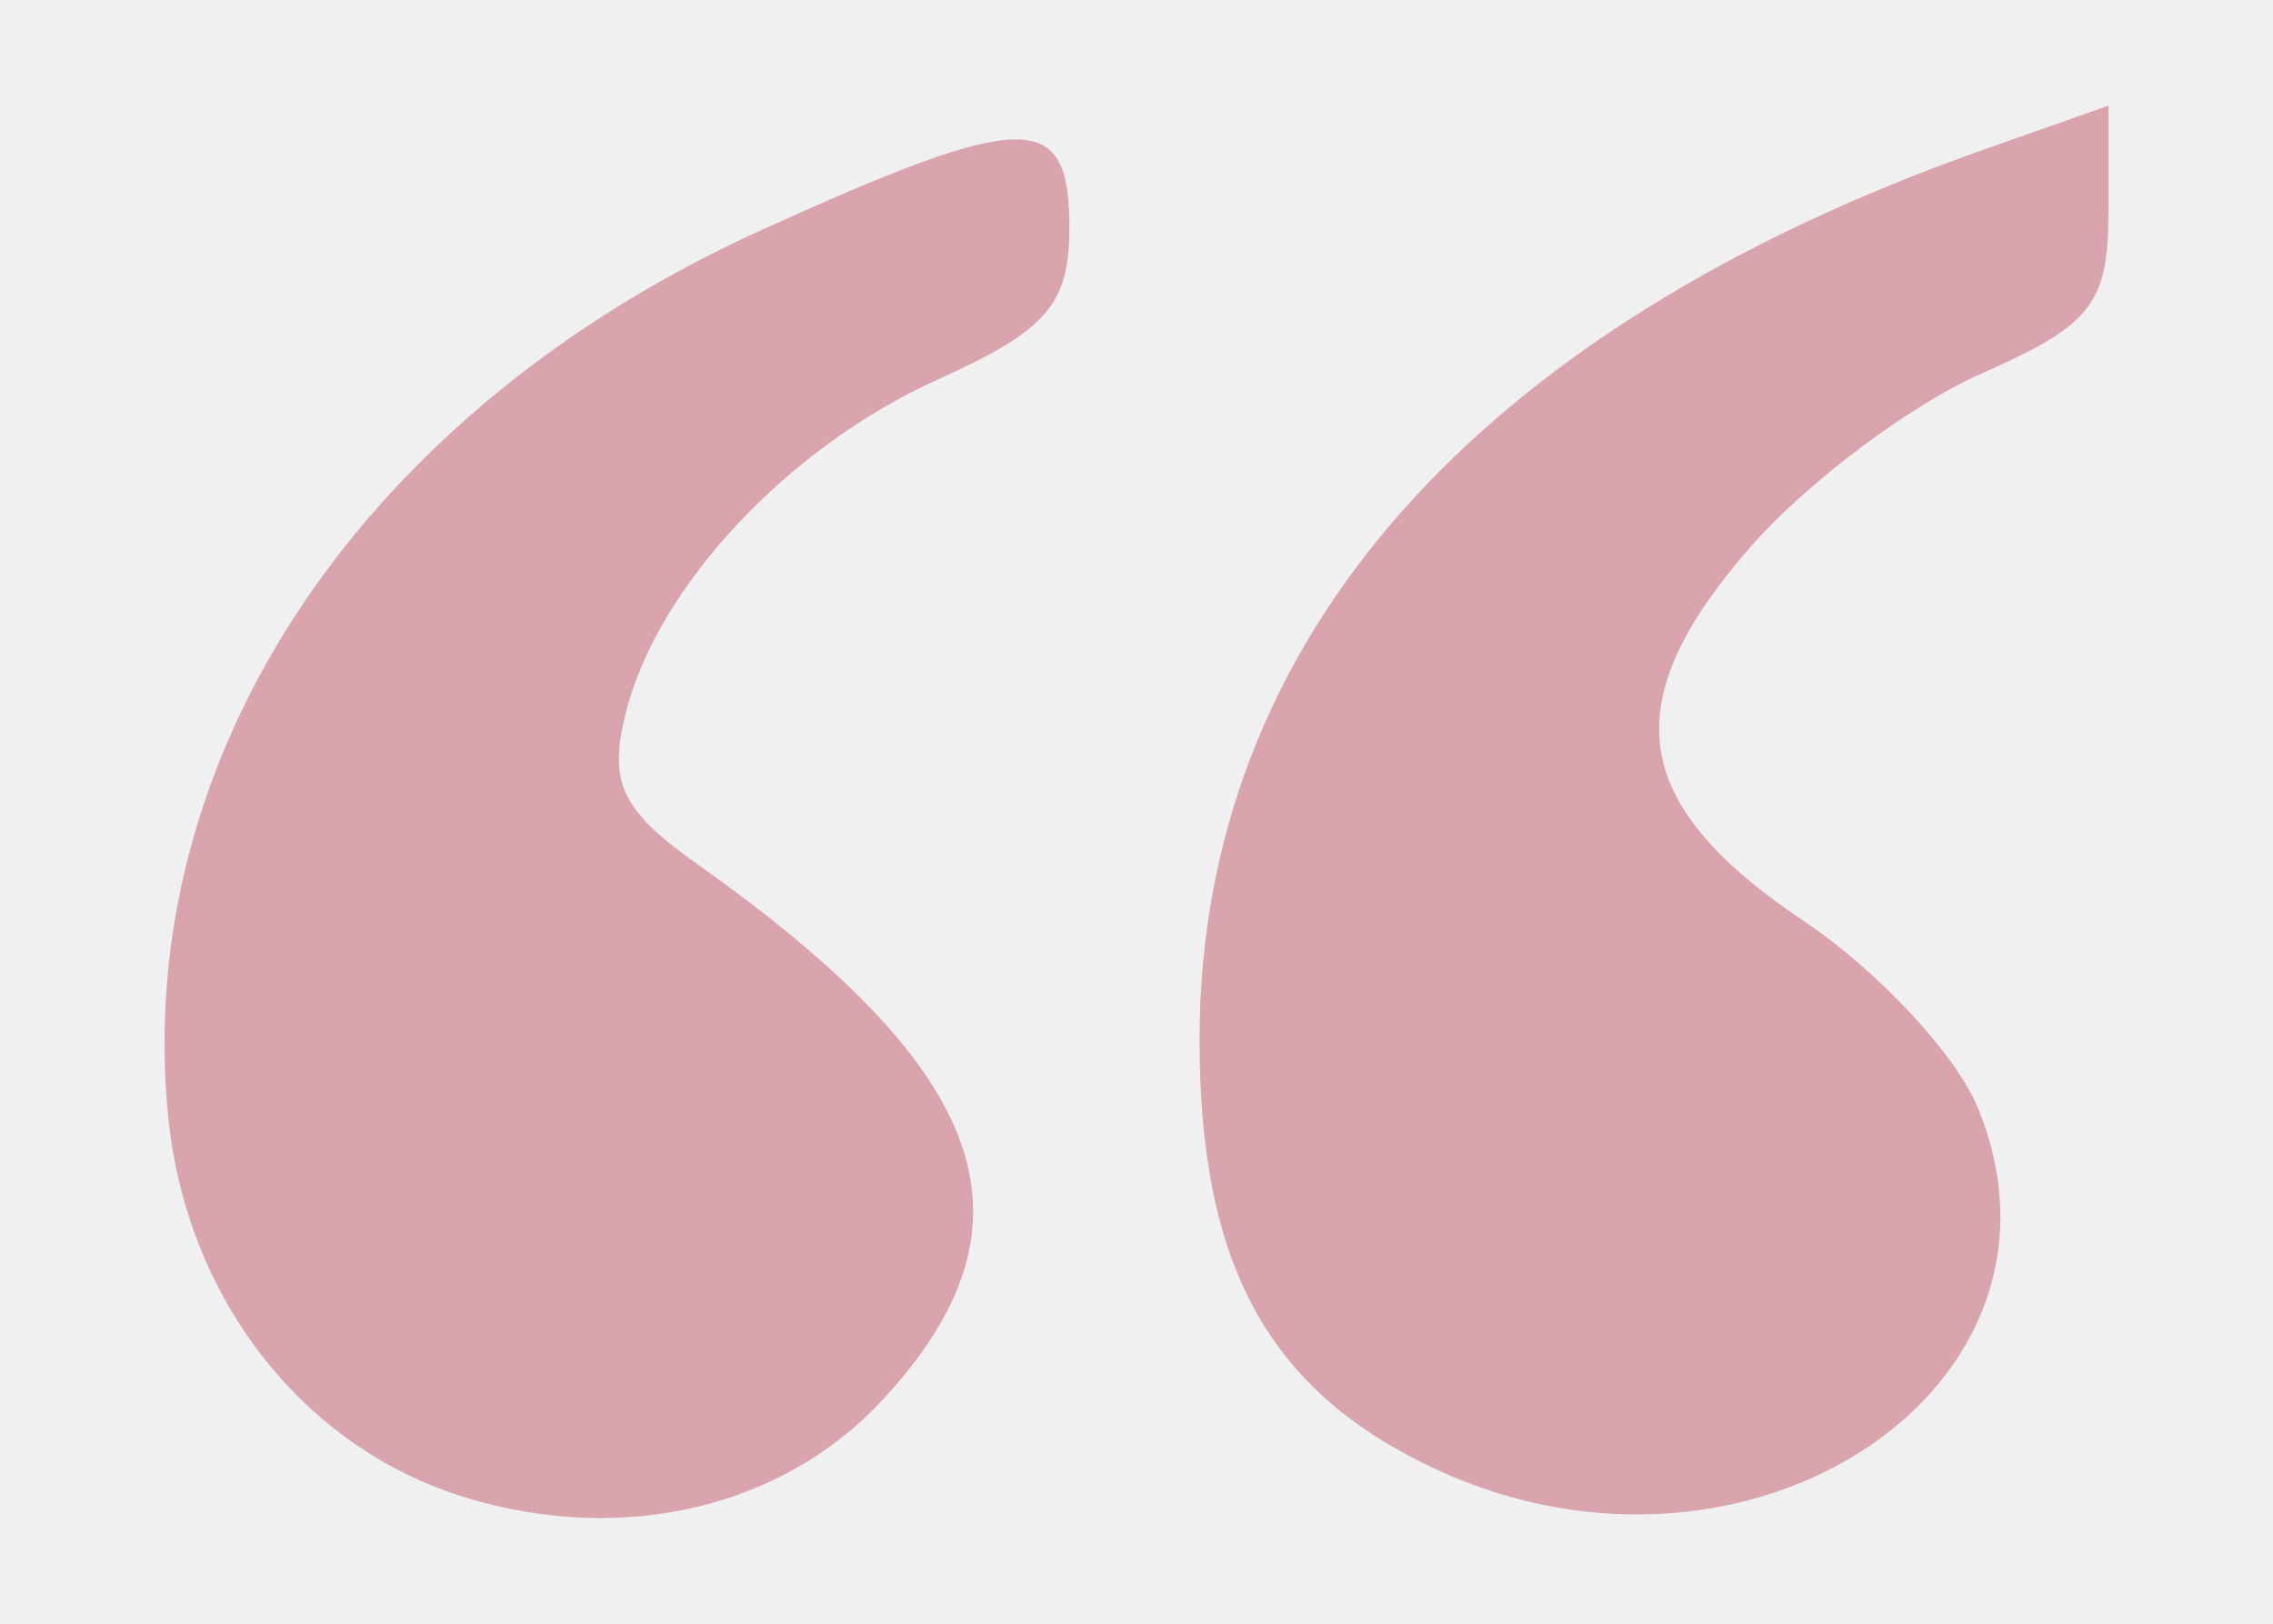
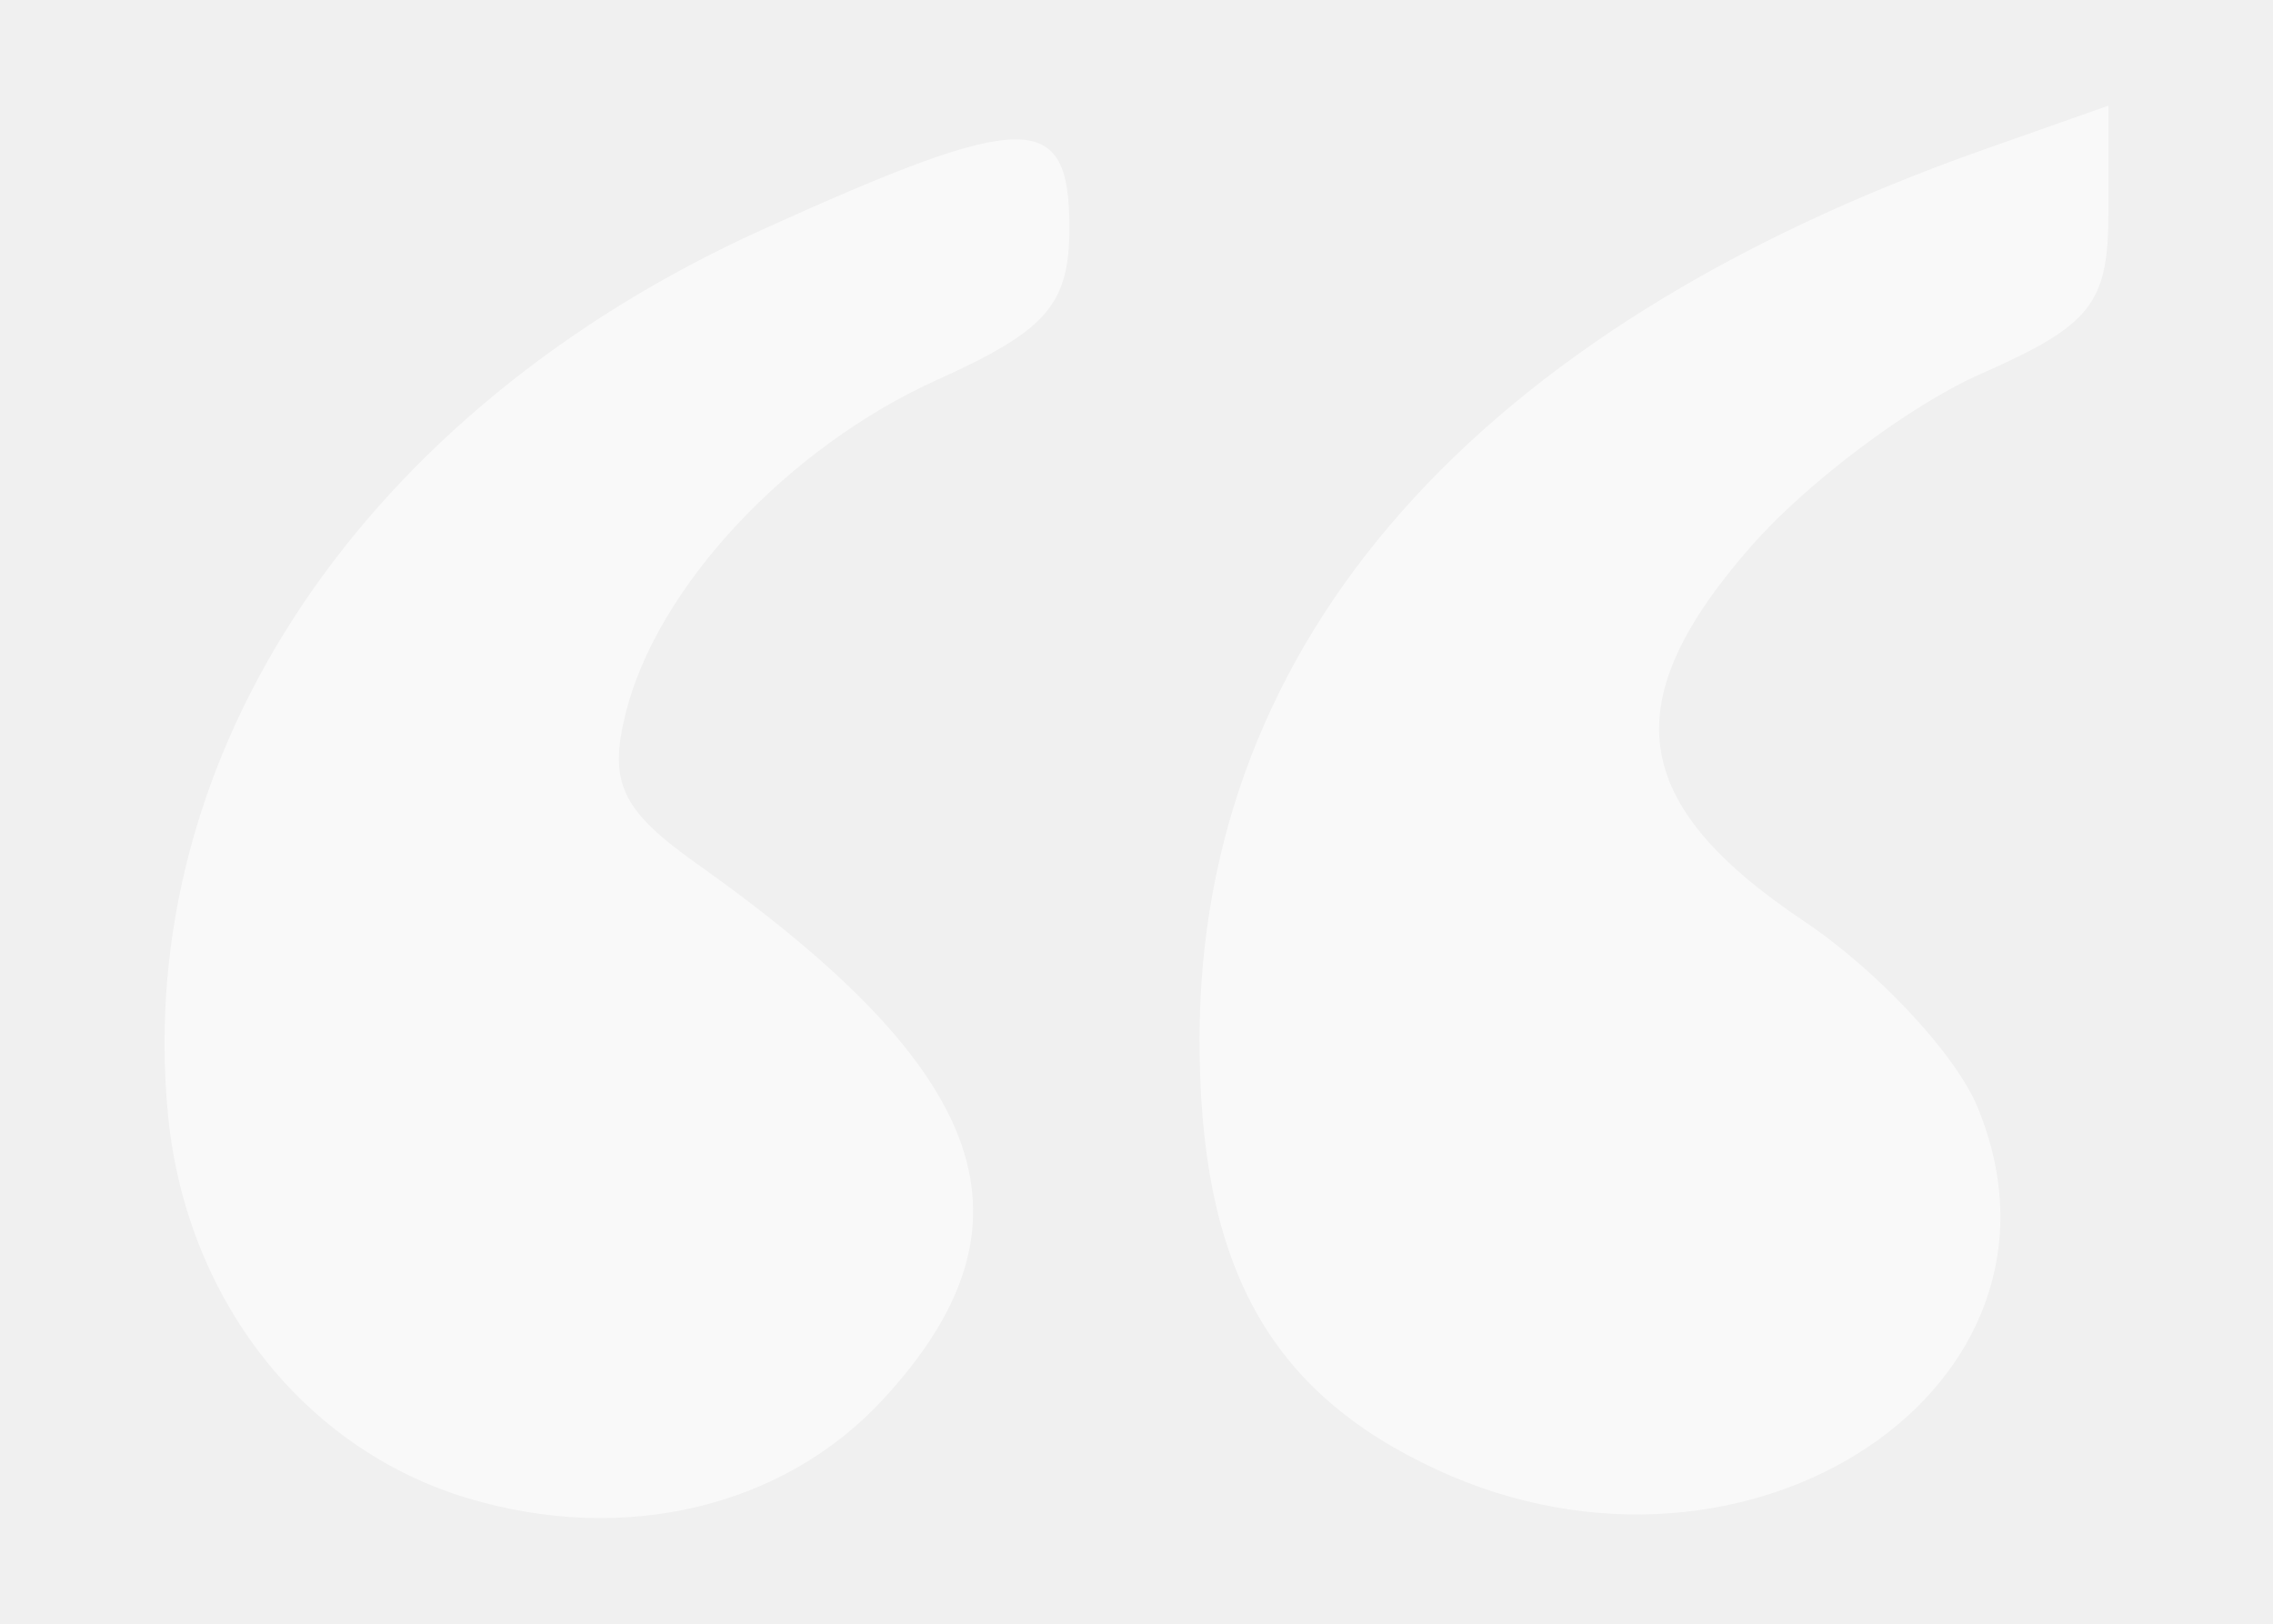
<svg xmlns="http://www.w3.org/2000/svg" version="1.1" id="svg2" width="70" height="50" viewBox="0 0 70 50">
  <defs id="defs6" />
  <g id="g10" transform="translate(0,-50)">
-     <path style="opacity:0.6;fill:#ca7281;fill-opacity:1" d="M 14.395,96.132 C 9.332,94.607 5.717,89.977 5.173,84.32 4.105,73.207 11.197,62.639 23.453,57.082 c 8.164,-3.702 9.48,-3.711 9.48,-0.07 0,2.363 -0.692,3.16 -4.063,4.68 -4.606,2.077 -8.623,6.37 -9.598,10.257 -0.541,2.155 -0.138,3.002 2.221,4.673 9.072,6.426 10.681,11.087 5.69,16.482 -3.072,3.32 -7.966,4.478 -12.788,3.027 z m 29.854,-0.877 C 39.066,92.86 36.929,88.972 36.942,81.964 36.965,69.729 45.436,60.132 61.085,54.61 l 3.847,-1.357 v 3.263 c 0,2.837 -0.514,3.49 -3.935,4.999 -2.164,0.955 -5.34,3.336 -7.057,5.292 -4.226,4.813 -3.79,7.937 1.611,11.555 2.266,1.518 4.674,4.096 5.35,5.73 3.546,8.561 -6.996,15.627 -16.654,11.163 z" id="path4271" />
+     <path style="opacity:0.6;fill:#ffffff;fill-opacity:1" d="M 14.395,96.132 C 9.332,94.607 5.717,89.977 5.173,84.32 4.105,73.207 11.197,62.639 23.453,57.082 c 8.164,-3.702 9.48,-3.711 9.48,-0.07 0,2.363 -0.692,3.16 -4.063,4.68 -4.606,2.077 -8.623,6.37 -9.598,10.257 -0.541,2.155 -0.138,3.002 2.221,4.673 9.072,6.426 10.681,11.087 5.69,16.482 -3.072,3.32 -7.966,4.478 -12.788,3.027 z m 29.854,-0.877 C 39.066,92.86 36.929,88.972 36.942,81.964 36.965,69.729 45.436,60.132 61.085,54.61 l 3.847,-1.357 v 3.263 c 0,2.837 -0.514,3.49 -3.935,4.999 -2.164,0.955 -5.34,3.336 -7.057,5.292 -4.226,4.813 -3.79,7.937 1.611,11.555 2.266,1.518 4.674,4.096 5.35,5.73 3.546,8.561 -6.996,15.627 -16.654,11.163 z" id="path4271" />
  </g>
</svg>
